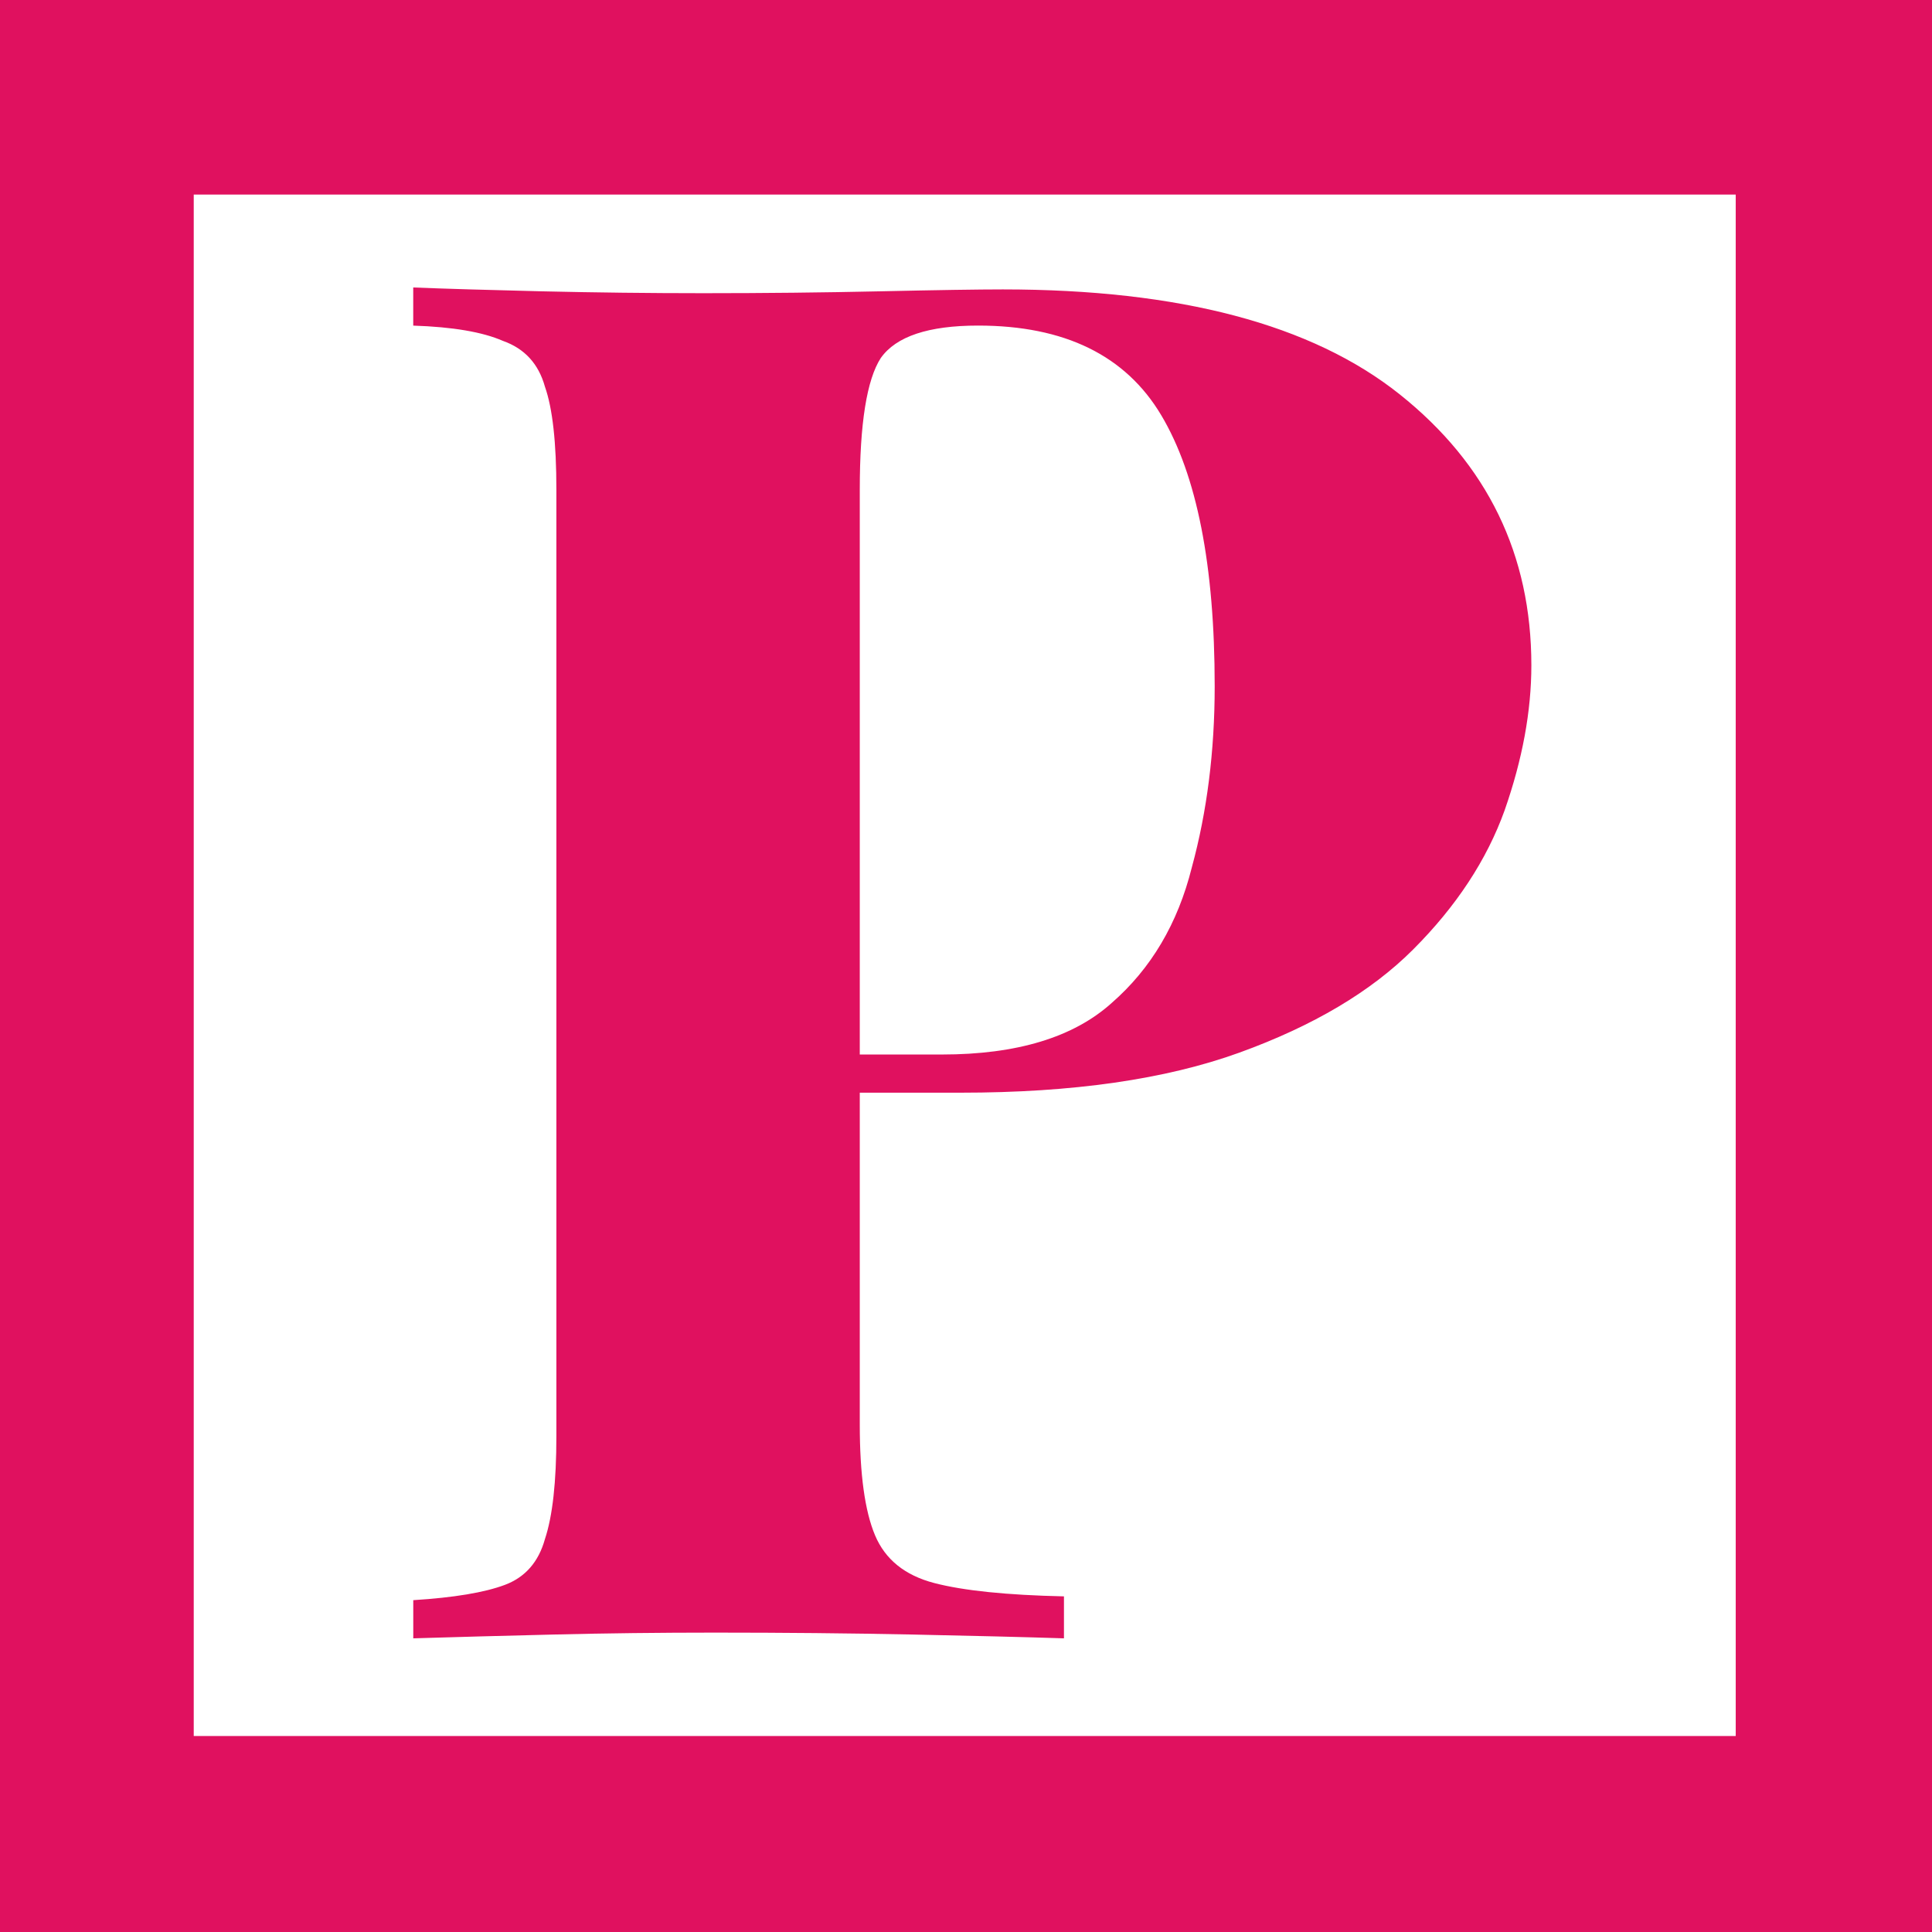
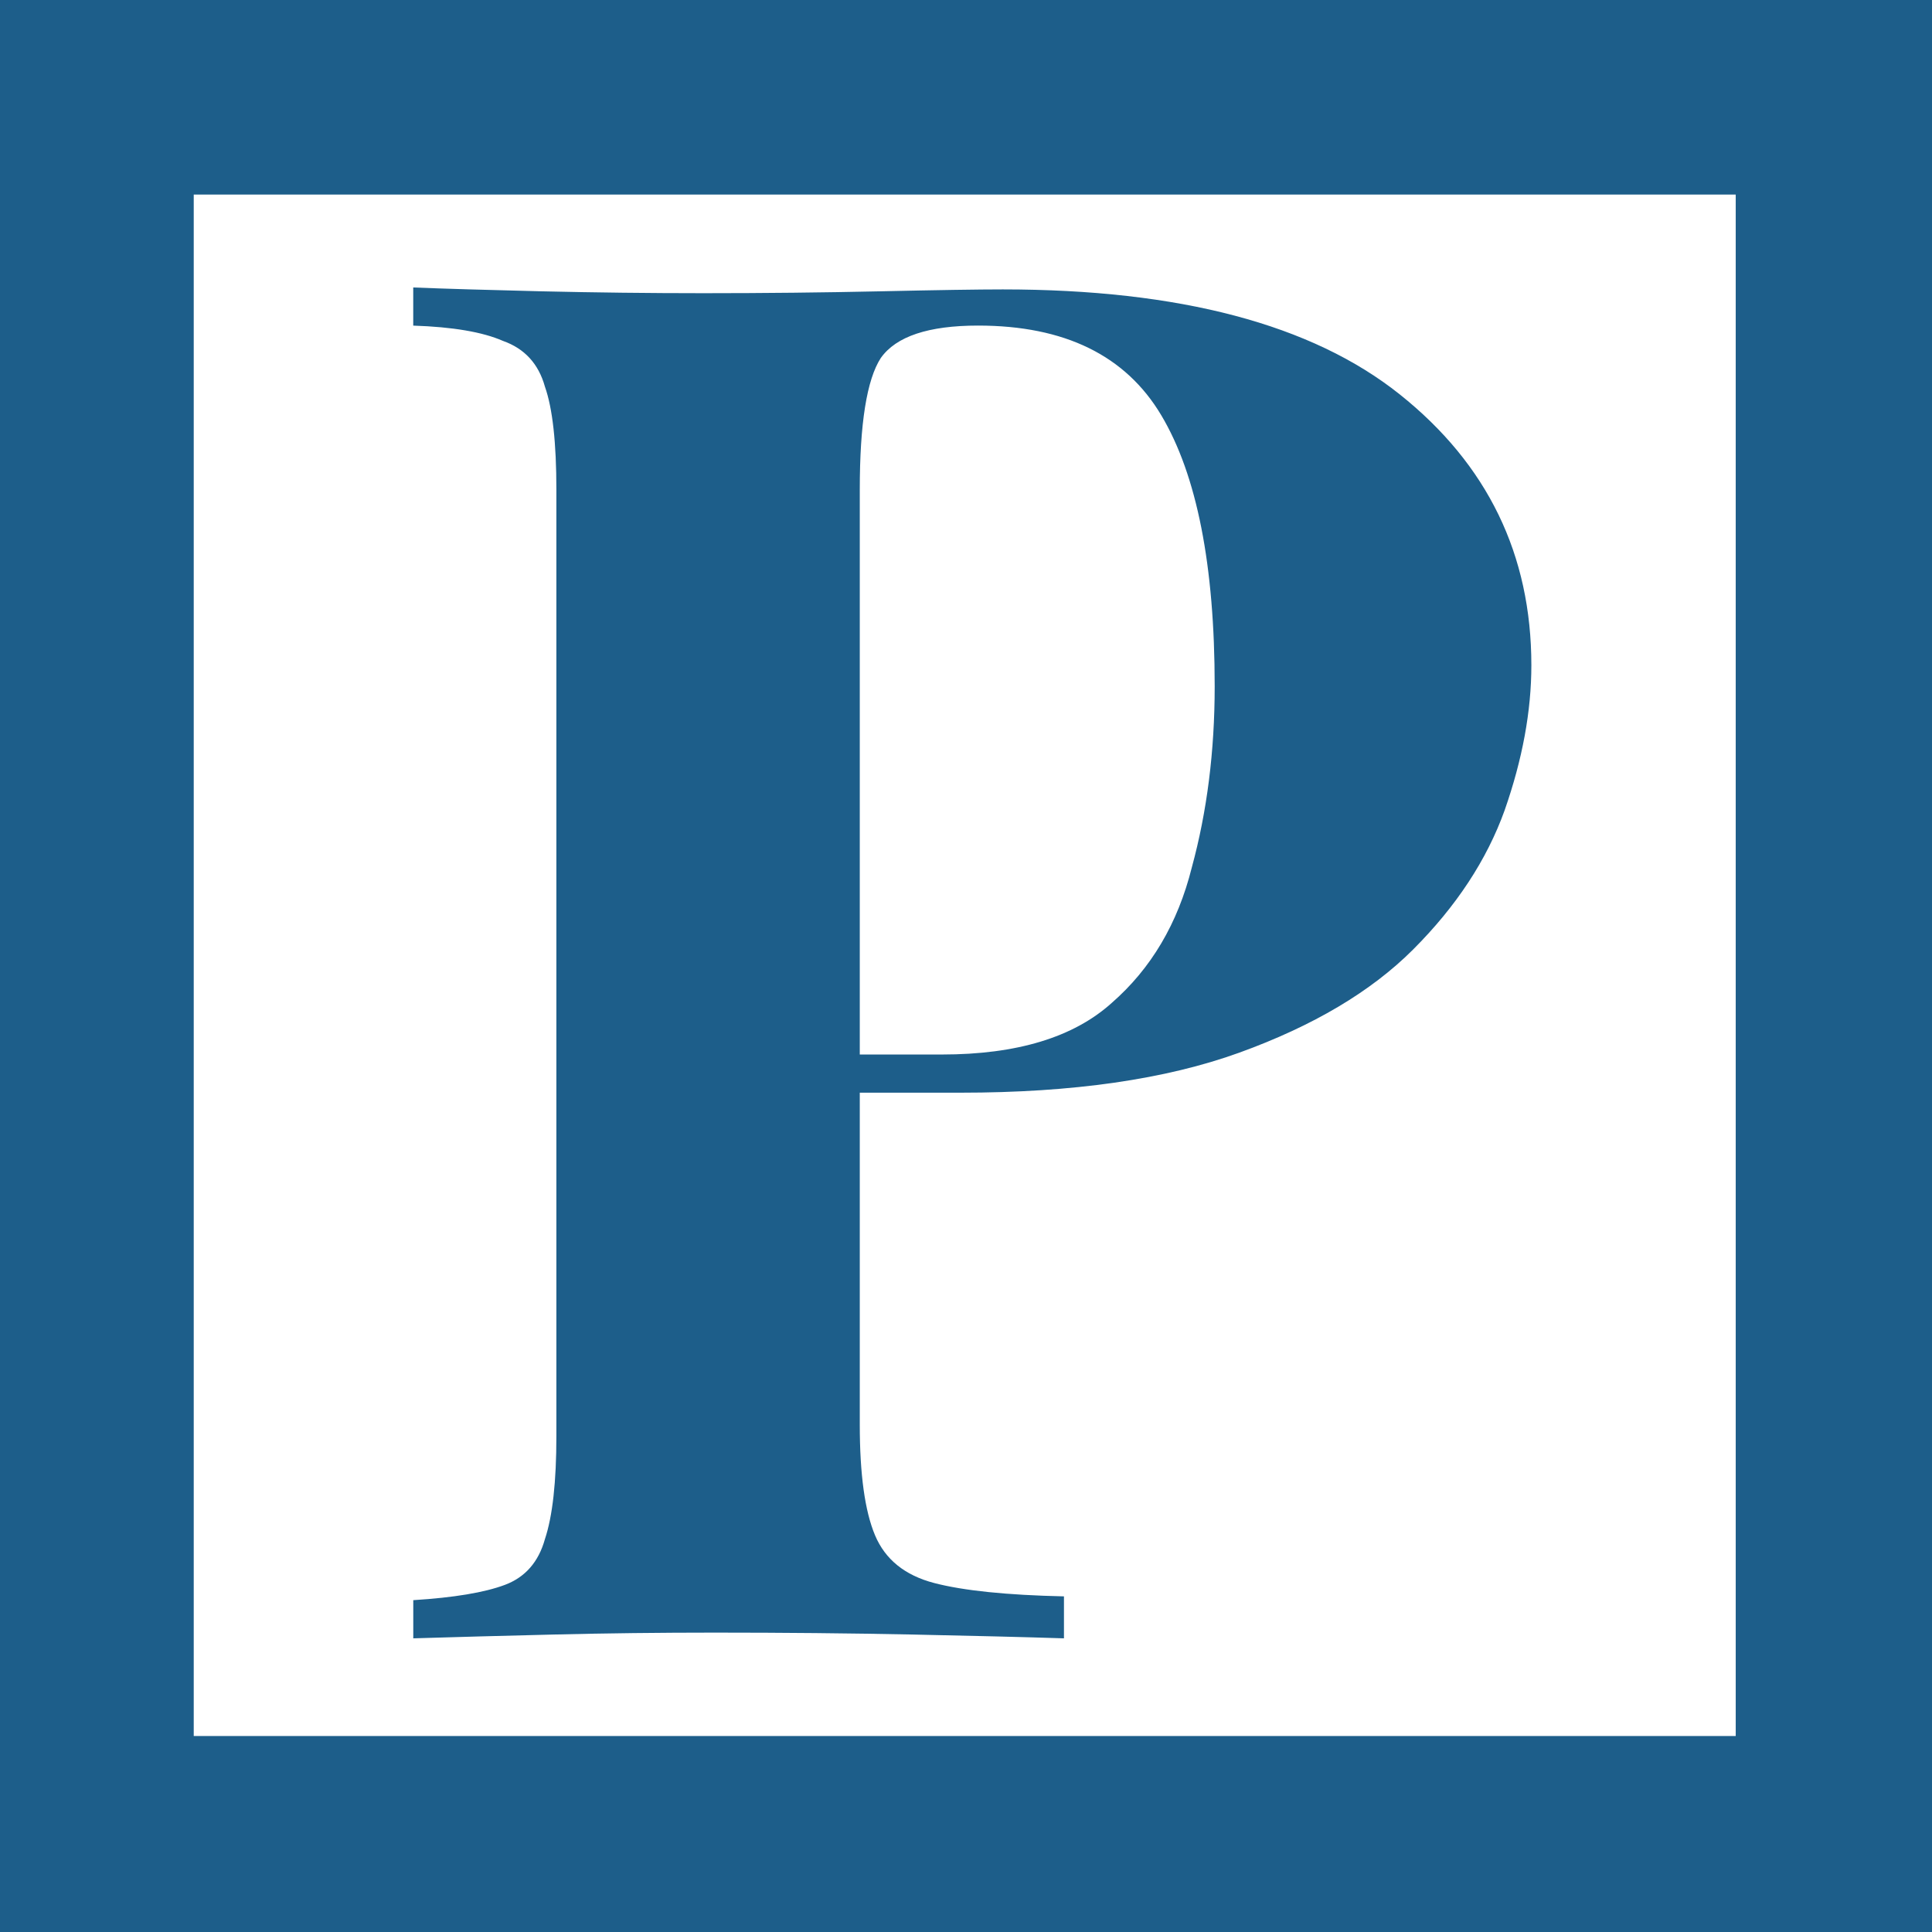
<svg xmlns="http://www.w3.org/2000/svg" width="54" height="54" version="1.1" id="svg2">
  <defs id="defs2" />
-   <path id="rect5-4" style="fill:#e0115f;stroke-width:1.307" d="M -3.885,-4.86 H 60.027 V 59.98 H -3.885 Z" />
+   <path id="rect5-4" style="fill:#1d5e8a;stroke-width:1.307" d="M -3.885,-4.86 H 60.027 V 59.98 H -3.885 Z" />
  <path id="rect5" style="fill:#ffffff;stroke-width:0.875" d="M 5.415,5.438 H 48.514 V 48.522 H 5.415 Z" />
-   <path d="m 11.55,8.035 q 1.333,0.053 3.573,0.107 2.293,0.053 4.533,0.053 2.56,0 4.96,-0.053 2.4,-0.053 3.413,-0.053 7.413,0 11.093,2.933 3.68,2.933 3.68,7.573 0,1.92 -0.747,4.053 -0.747,2.08 -2.56,3.893 -1.76,1.76 -4.853,2.88 -3.093,1.12 -7.787,1.12 H 21.417 v -1.067 h 4.907 q 3.147,0 4.747,-1.44 1.653,-1.44 2.24,-3.787 0.64,-2.347 0.64,-5.067 0,-5.067 -1.493,-7.573 -1.493,-2.507 -5.12,-2.507 -2.08,0 -2.72,0.907 -0.587,0.907 -0.587,3.68 v 26.133 q 0,2.08 0.427,3.093 0.427,1.013 1.653,1.333 1.227,0.32 3.627,0.373 v 1.173 q -1.653,-0.053 -4.267,-0.107 -2.613,-0.053 -5.493,-0.053 -2.293,0 -4.48,0.053 -2.187,0.053 -3.947,0.107 v -1.067 q 1.707,-0.107 2.56,-0.427 0.853,-0.32 1.12,-1.28 0.32,-0.96 0.32,-2.88 V 13.688 q 0,-1.973 -0.32,-2.88 Q 14.964,9.848 14.057,9.528 13.204,9.155 11.55,9.101 Z" id="text5" style="font-weight:bold;font-size:53.333px;font-family:'Playfair Display', serif;-inkscape-font-specification:'Playfair Display, serif, Bold';fill:#e0115f" aria-label="P" />
+   <path d="m 11.55,8.035 q 1.333,0.053 3.573,0.107 2.293,0.053 4.533,0.053 2.56,0 4.96,-0.053 2.4,-0.053 3.413,-0.053 7.413,0 11.093,2.933 3.68,2.933 3.68,7.573 0,1.92 -0.747,4.053 -0.747,2.08 -2.56,3.893 -1.76,1.76 -4.853,2.88 -3.093,1.12 -7.787,1.12 H 21.417 v -1.067 h 4.907 q 3.147,0 4.747,-1.44 1.653,-1.44 2.24,-3.787 0.64,-2.347 0.64,-5.067 0,-5.067 -1.493,-7.573 -1.493,-2.507 -5.12,-2.507 -2.08,0 -2.72,0.907 -0.587,0.907 -0.587,3.68 v 26.133 q 0,2.08 0.427,3.093 0.427,1.013 1.653,1.333 1.227,0.32 3.627,0.373 v 1.173 q -1.653,-0.053 -4.267,-0.107 -2.613,-0.053 -5.493,-0.053 -2.293,0 -4.48,0.053 -2.187,0.053 -3.947,0.107 v -1.067 q 1.707,-0.107 2.56,-0.427 0.853,-0.32 1.12,-1.28 0.32,-0.96 0.32,-2.88 V 13.688 q 0,-1.973 -0.32,-2.88 Q 14.964,9.848 14.057,9.528 13.204,9.155 11.55,9.101 Z" id="text5" style="font-weight:bold;font-size:53.333px;font-family:'Playfair Display', serif;-inkscape-font-specification:'Playfair Display, serif, Bold';fill:#1d5e8a" aria-label="P" />
</svg>
